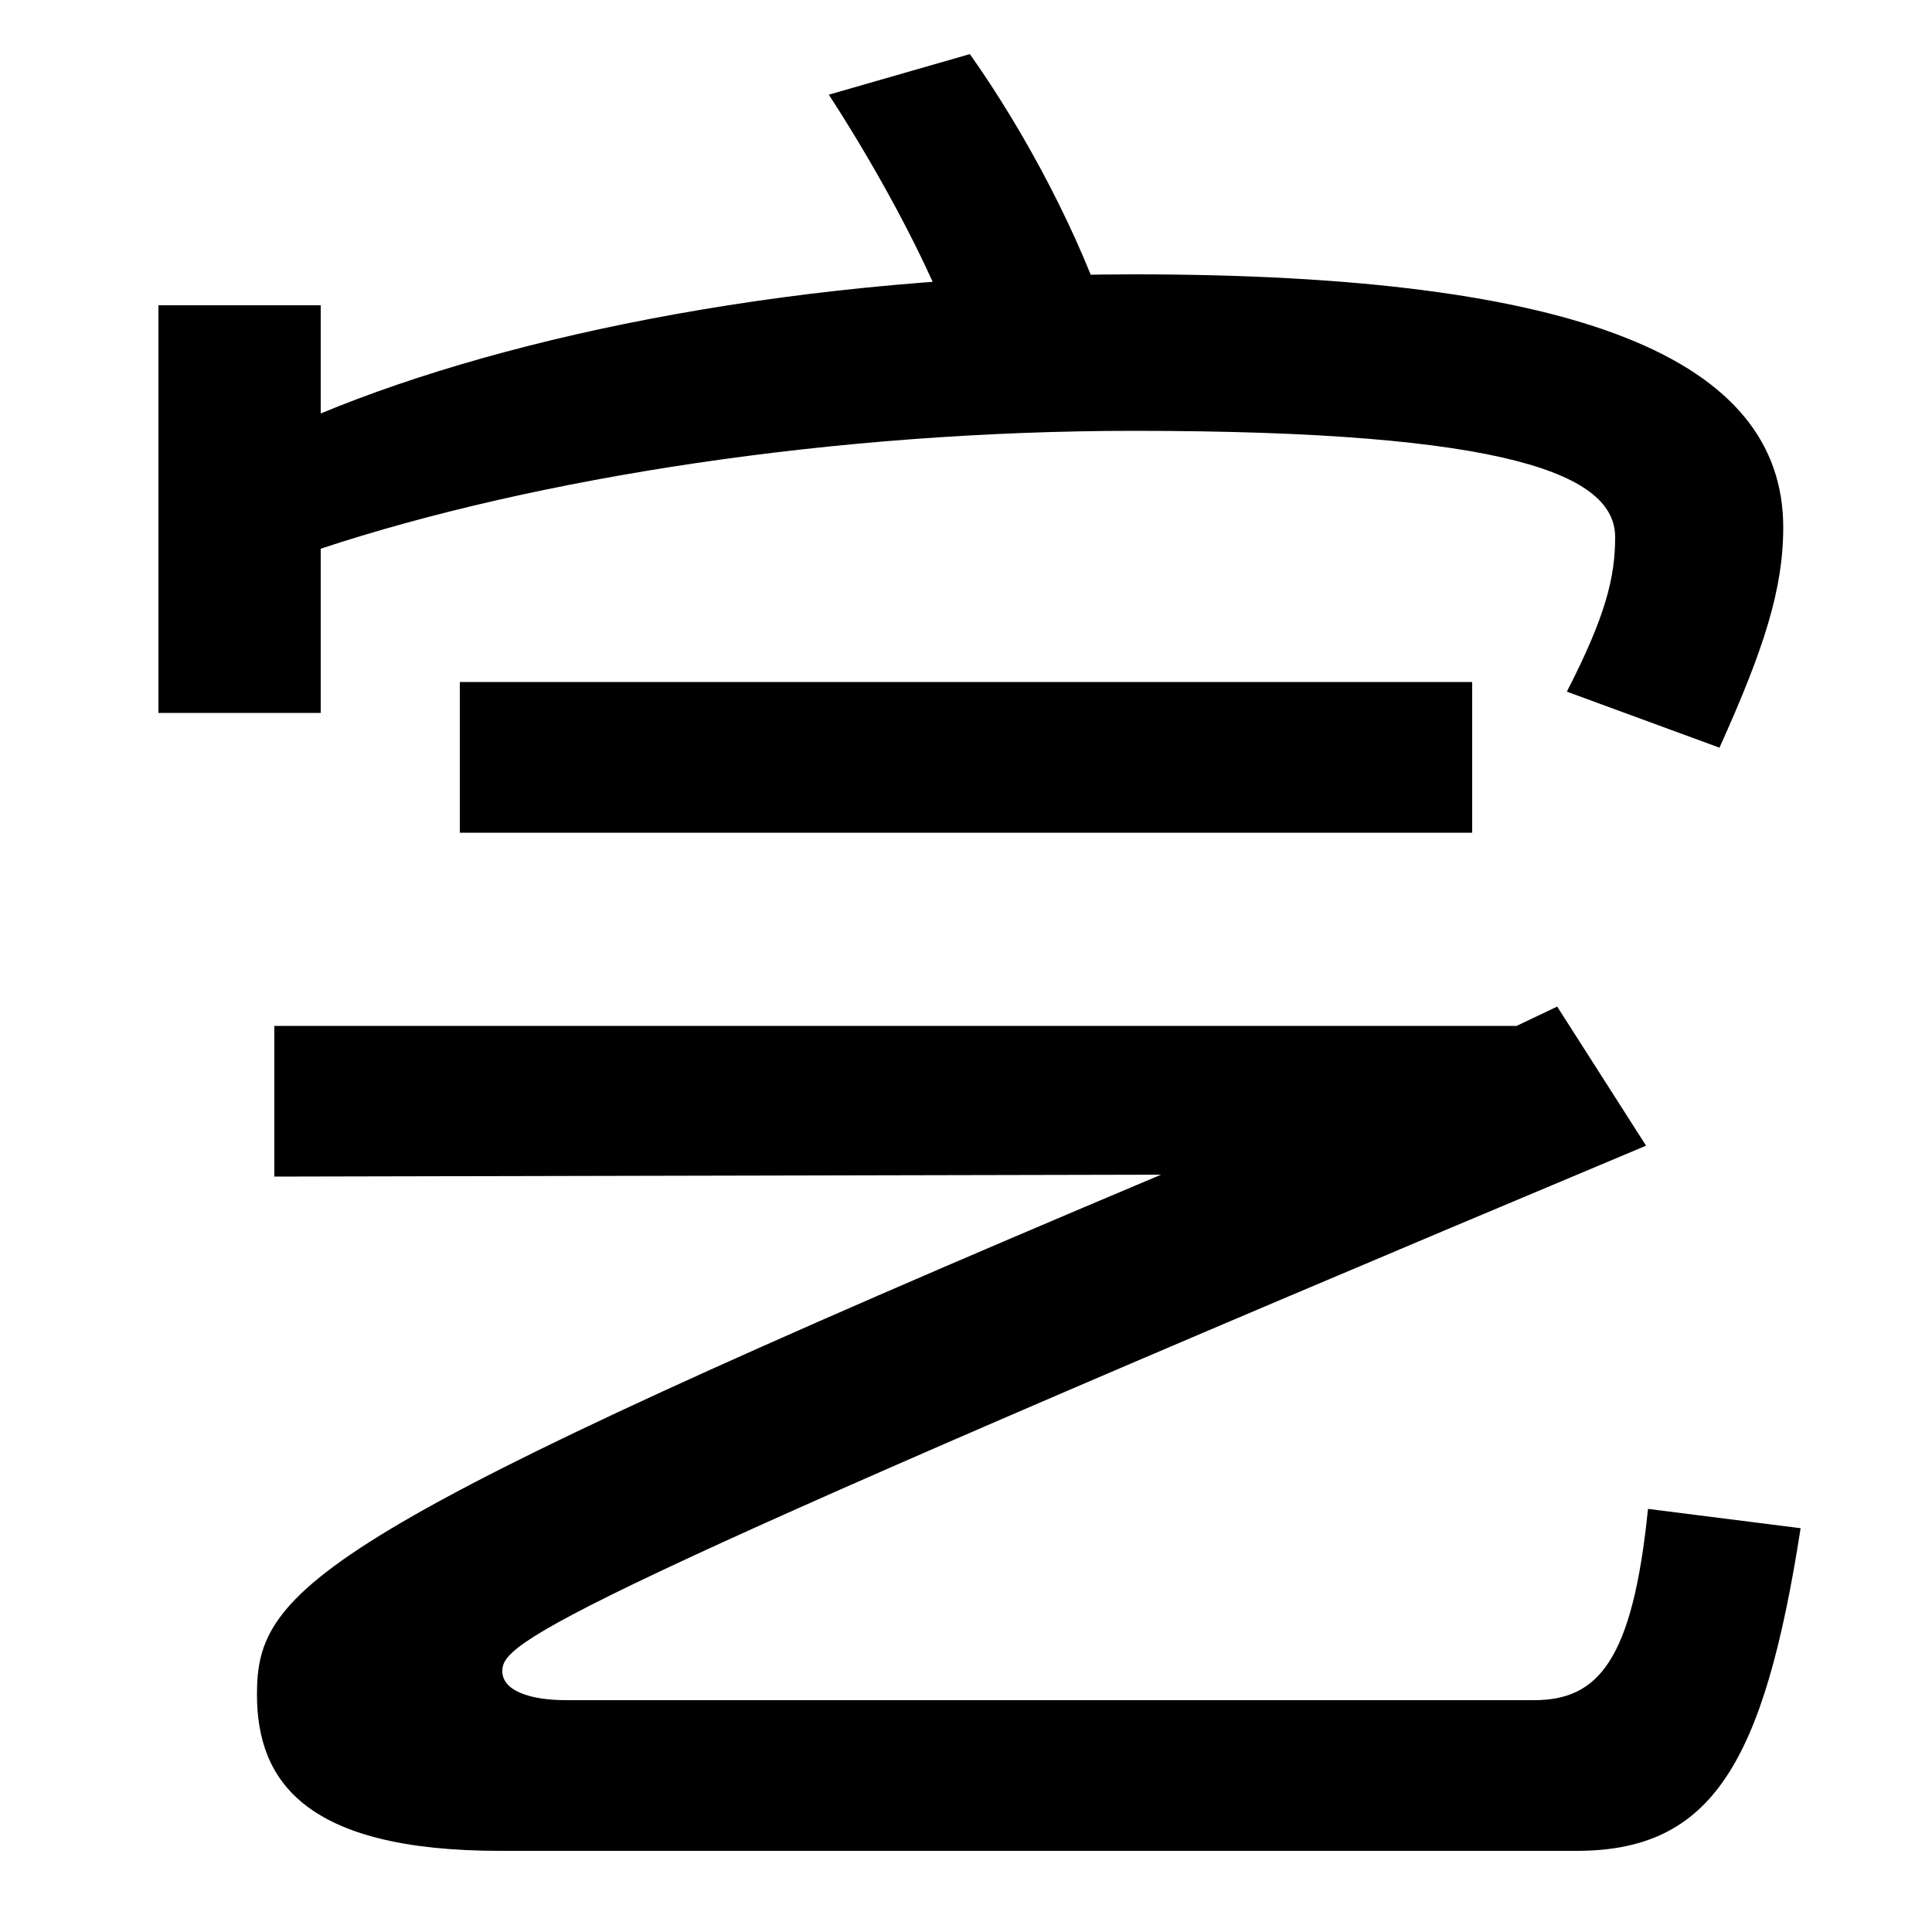
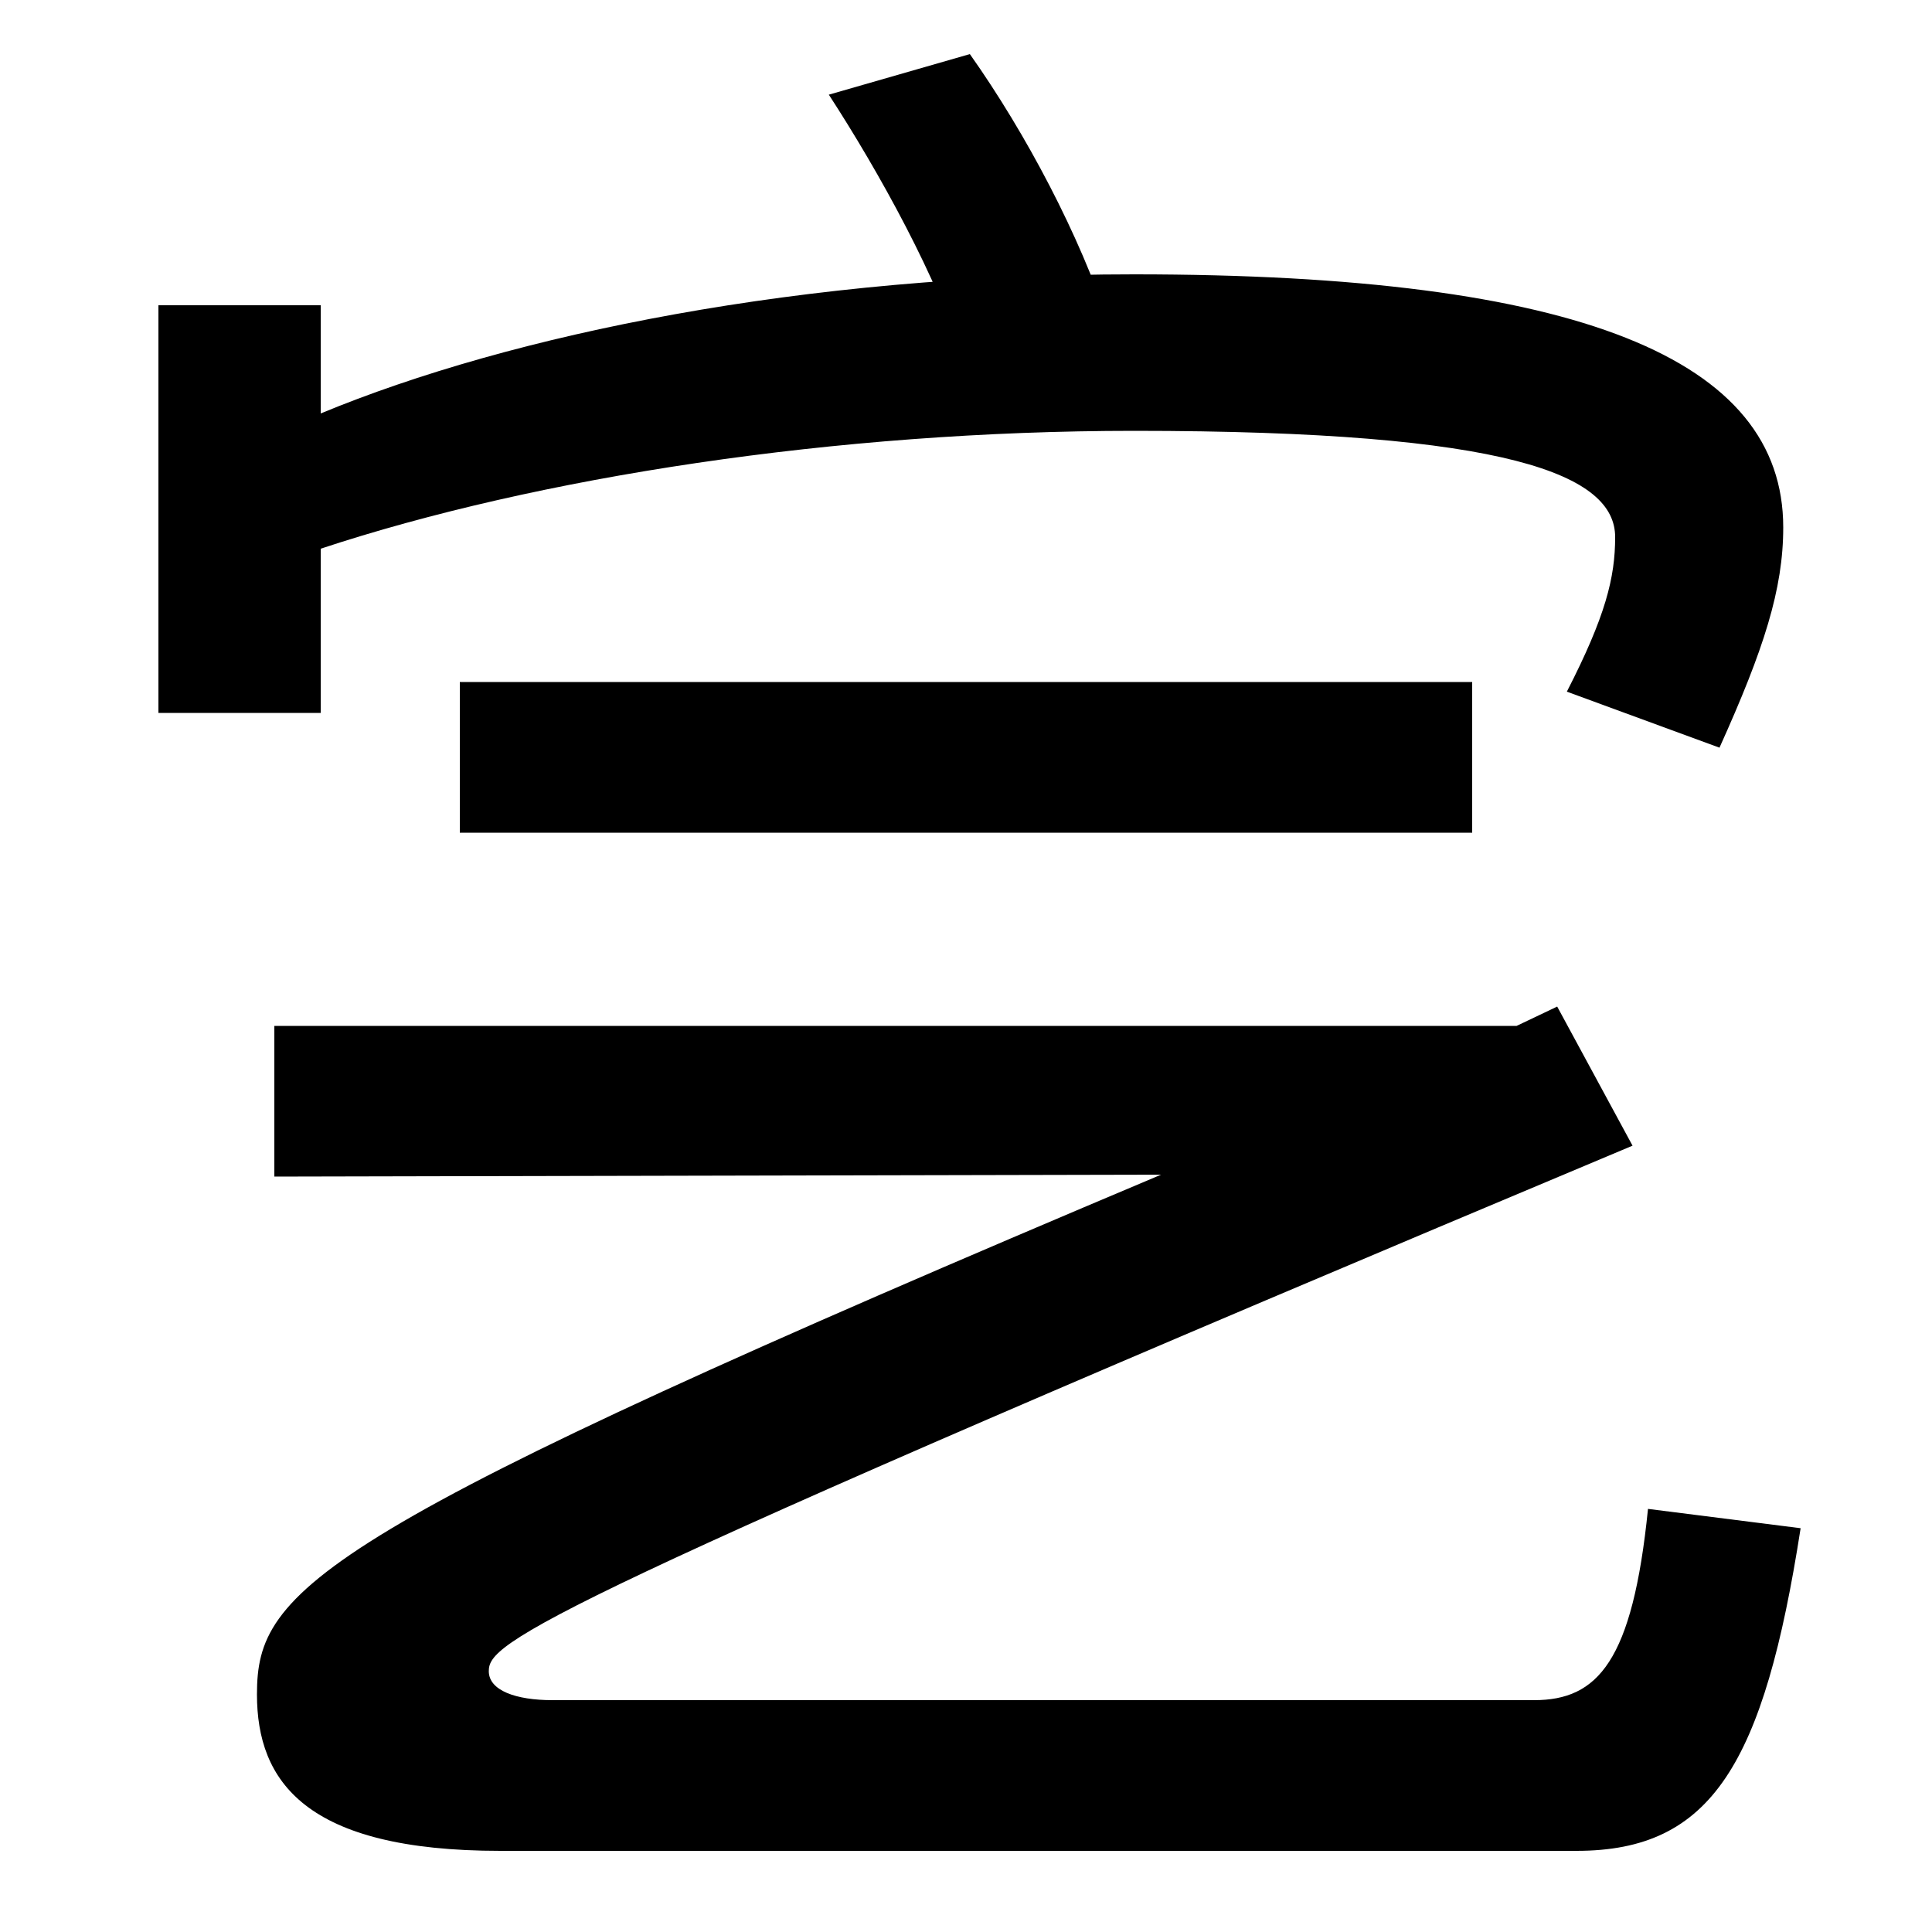
<svg xmlns="http://www.w3.org/2000/svg" width="1000" height="1000">
-   <path d="M238 449H762V527H238ZM499 692 574 712C559 758 531 811 502 852L429 831C455 791 486 735 499 692ZM811 522 890 493C913 544 923 575 923 607C923 694 818 738 587 738C416 738 265 707 166 666V722H82V511H166V596C278 633 433 657 587 657C782 657 836 634 836 602C836 581 831 561 811 522ZM259 -78H816C886 -78 913 -33 932 89L853 99C845 20 827 0 794 0H293C274 0 260 5 260 15C260 30 280 47 852 287L806 359L785 349H142V271L601 272C162 87 133 58 133 3C133 -42 158 -78 259 -78Z" transform="translate(0, 880) scale(1,-1)" />
+   <path d="M238 449H762V527H238ZM499 692 574 712C559 758 531 811 502 852L429 831C455 791 486 735 499 692ZM811 522 890 493C913 544 923 575 923 607C923 694 818 738 587 738C416 738 265 707 166 666V722H82V511H166V596C278 633 433 657 587 657C782 657 836 634 836 602C836 581 831 561 811 522ZM259 -78H816C886 -78 913 -33 932 89L853 99C845 20 827 0 794 0H286C267 0 253 5 253 15C253 30 273 47 845 287L806 359L785 349H142V271L601 272C162 87 133 58 133 3C133 -42 158 -78 259 -78Z" transform="translate(0, 880) scale(1,-1)" />
</svg>
